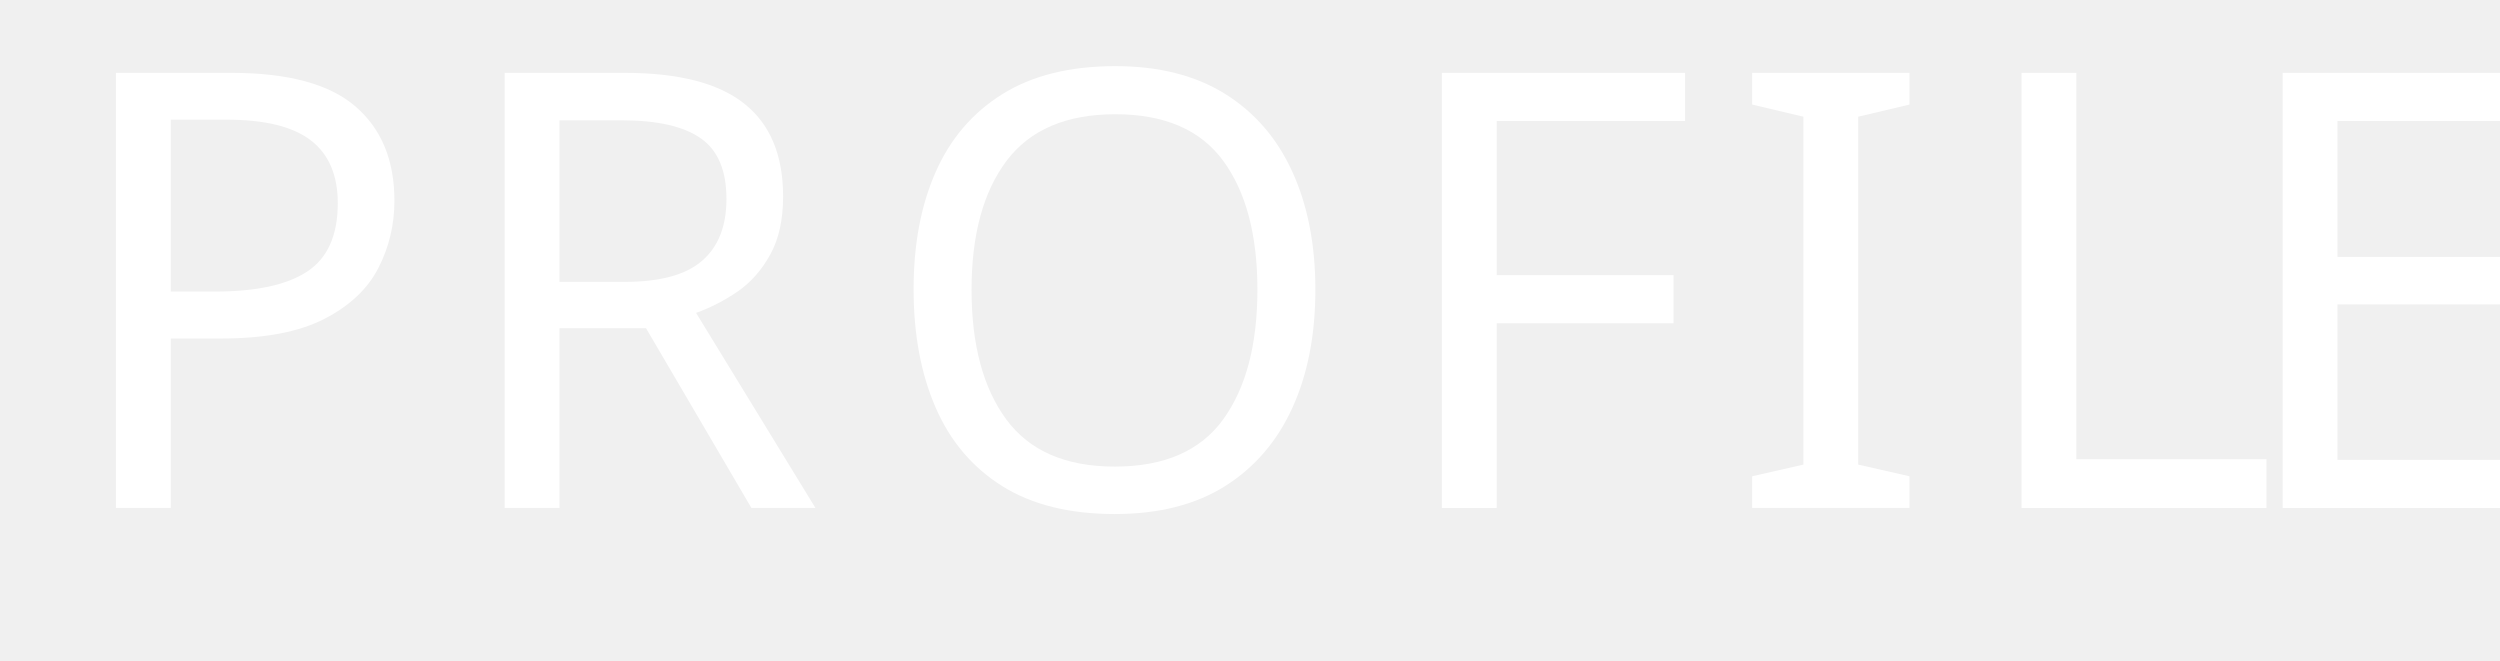
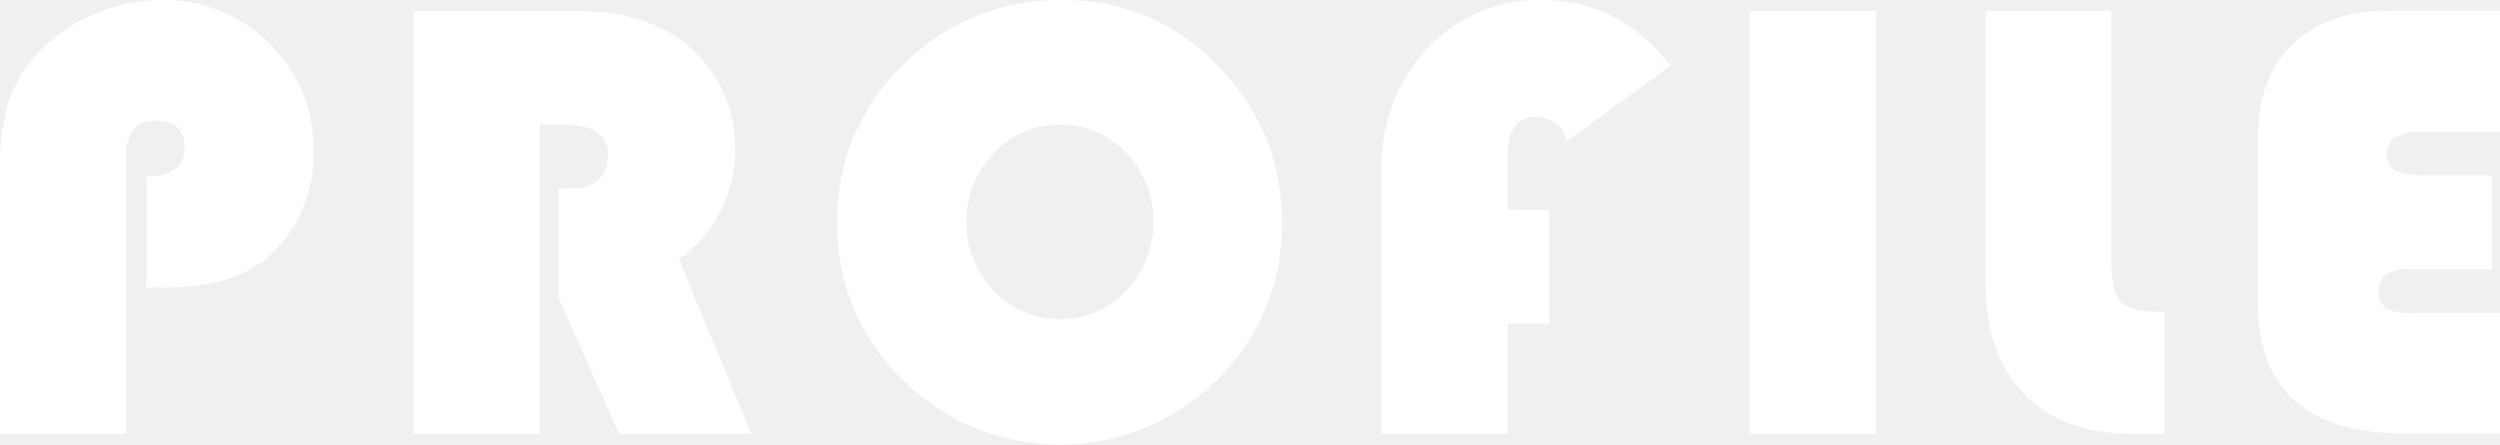
- <svg xmlns="http://www.w3.org/2000/svg" viewBox="0 0 237.91 62.84">
+ <svg xmlns="http://www.w3.org/2000/svg" viewBox="0 0 228.33 40.58">
  <defs>
-     <style>.cls-1{font-size:58px;fill:#fff;font-family:Bauhaus93, "Bauhaus 93";letter-spacing:0.08em;}.cls-2{letter-spacing:0.11em;}.cls-3{letter-spacing:0.08em;}.cls-4{letter-spacing:0.08em;}.cls-5{letter-spacing:0.05em;}.cls-6{letter-spacing:0.09em;}.cls-7{letter-spacing:0.1em;}</style>
+     <style>.cls-1{fill:#fff;}</style>
  </defs>
  <g id="レイヤー_2" data-name="レイヤー 2">
    <g id="レイヤー_1-2" data-name="レイヤー 1">
-       <text class="cls-1" transform="translate(5.41 48.34)">P<tspan class="cls-2" x="36.99" y="0">R</tspan>
-         <tspan class="cls-3" x="78" y="0">O</tspan>
-         <tspan class="cls-4" x="126.18" y="0">F</tspan>
-         <tspan class="cls-5" x="159.02" y="0">I</tspan>
-         <tspan class="cls-6" x="181.34" y="0">L</tspan>
-         <tspan class="cls-7" x="206.19" y="0">E</tspan>
-       </text>
+       <path class="cls-1" d="M13.37,26.25V16.11c2.32,0,3.48-.88,3.48-2.66,0-1.62-.89-2.43-2.66-2.43s-2.69,1.11-2.69,3.34V39.62H0V15.55A20.89,20.89,0,0,1,.75,9.42,12.2,12.2,0,0,1,3.31,5a14.43,14.43,0,0,1,5.1-3.63A15.66,15.66,0,0,1,14.73,0a13.52,13.52,0,0,1,9.89,4,13.26,13.26,0,0,1,4,9.83A12.39,12.39,0,0,1,25,23q-3.3,3.27-9.92,3.26Z" />
+       <path class="cls-1" d="M49.28,11.36V39.62H37.79V1H52.54Q59.28,1,63,4.3a12.24,12.24,0,0,1,4.14,9.49A12.15,12.15,0,0,1,62,23.68l6.63,15.94H56.56L51,27.16V17.22h.91c2.42,0,3.62-1,3.62-3.12,0-1.83-1.39-2.74-4.19-2.74Z" />
+       <path class="cls-1" d="M97.11,0A19,19,0,0,1,111.2,6a19.66,19.66,0,0,1,5.88,14.3,19.59,19.59,0,0,1-5.92,14.38,20.39,20.39,0,0,1-28.75,0,19.6,19.6,0,0,1-5.94-14.36,19.39,19.39,0,0,1,6-14.39A20.07,20.07,0,0,1,97.11,0Zm-.34,11.38a8,8,0,0,0-6,2.61,8.77,8.77,0,0,0-2.49,6.29,8.72,8.72,0,0,0,2.5,6.28,8.3,8.3,0,0,0,12.07,0,8.8,8.8,0,0,0,2.48-6.3,8.76,8.76,0,0,0-2.48-6.3A8,8,0,0,0,96.77,11.38Z" />
+       <path class="cls-1" d="M141.5,19.17V29.54h-3.82V39.62h-11.5v-24a15.67,15.67,0,0,1,4.18-11.2A13.85,13.85,0,0,1,140.88,0q7,0,11.7,6l-9.44,6.88a2.85,2.85,0,0,0-2.8-2.2c-1.77,0-2.66,1.22-2.66,3.68v4.78Z" />
+       <path class="cls-1" d="M171.31,1V39.62H159.82V1Z" />
+       <path class="cls-1" d="M181.34,1h11.5v23c0,1.79.29,3,.86,3.58s1.72.9,3.42.9h.59V39.62h-3.06q-6.28,0-9.8-3.67t-3.51-10.18Z" />
+       <path class="cls-1" d="M227.6,16v8.61h-7.51a3.86,3.86,0,0,0-2.16.45,1.75,1.75,0,0,0-.64,1.53,1.71,1.71,0,0,0,.65,1.6,5.94,5.94,0,0,0,2.66.39h7.73v11h-9q-6.37,0-9.74-3t-3.37-8.8V12.63q0-5.55,3.18-8.61t9-3.06h10v11.1H221c-2,0-3,.65-3,1.93a1.69,1.69,0,0,0,.7,1.57,5.21,5.21,0,0,0,2.52.44Z" />
    </g>
  </g>
</svg>
